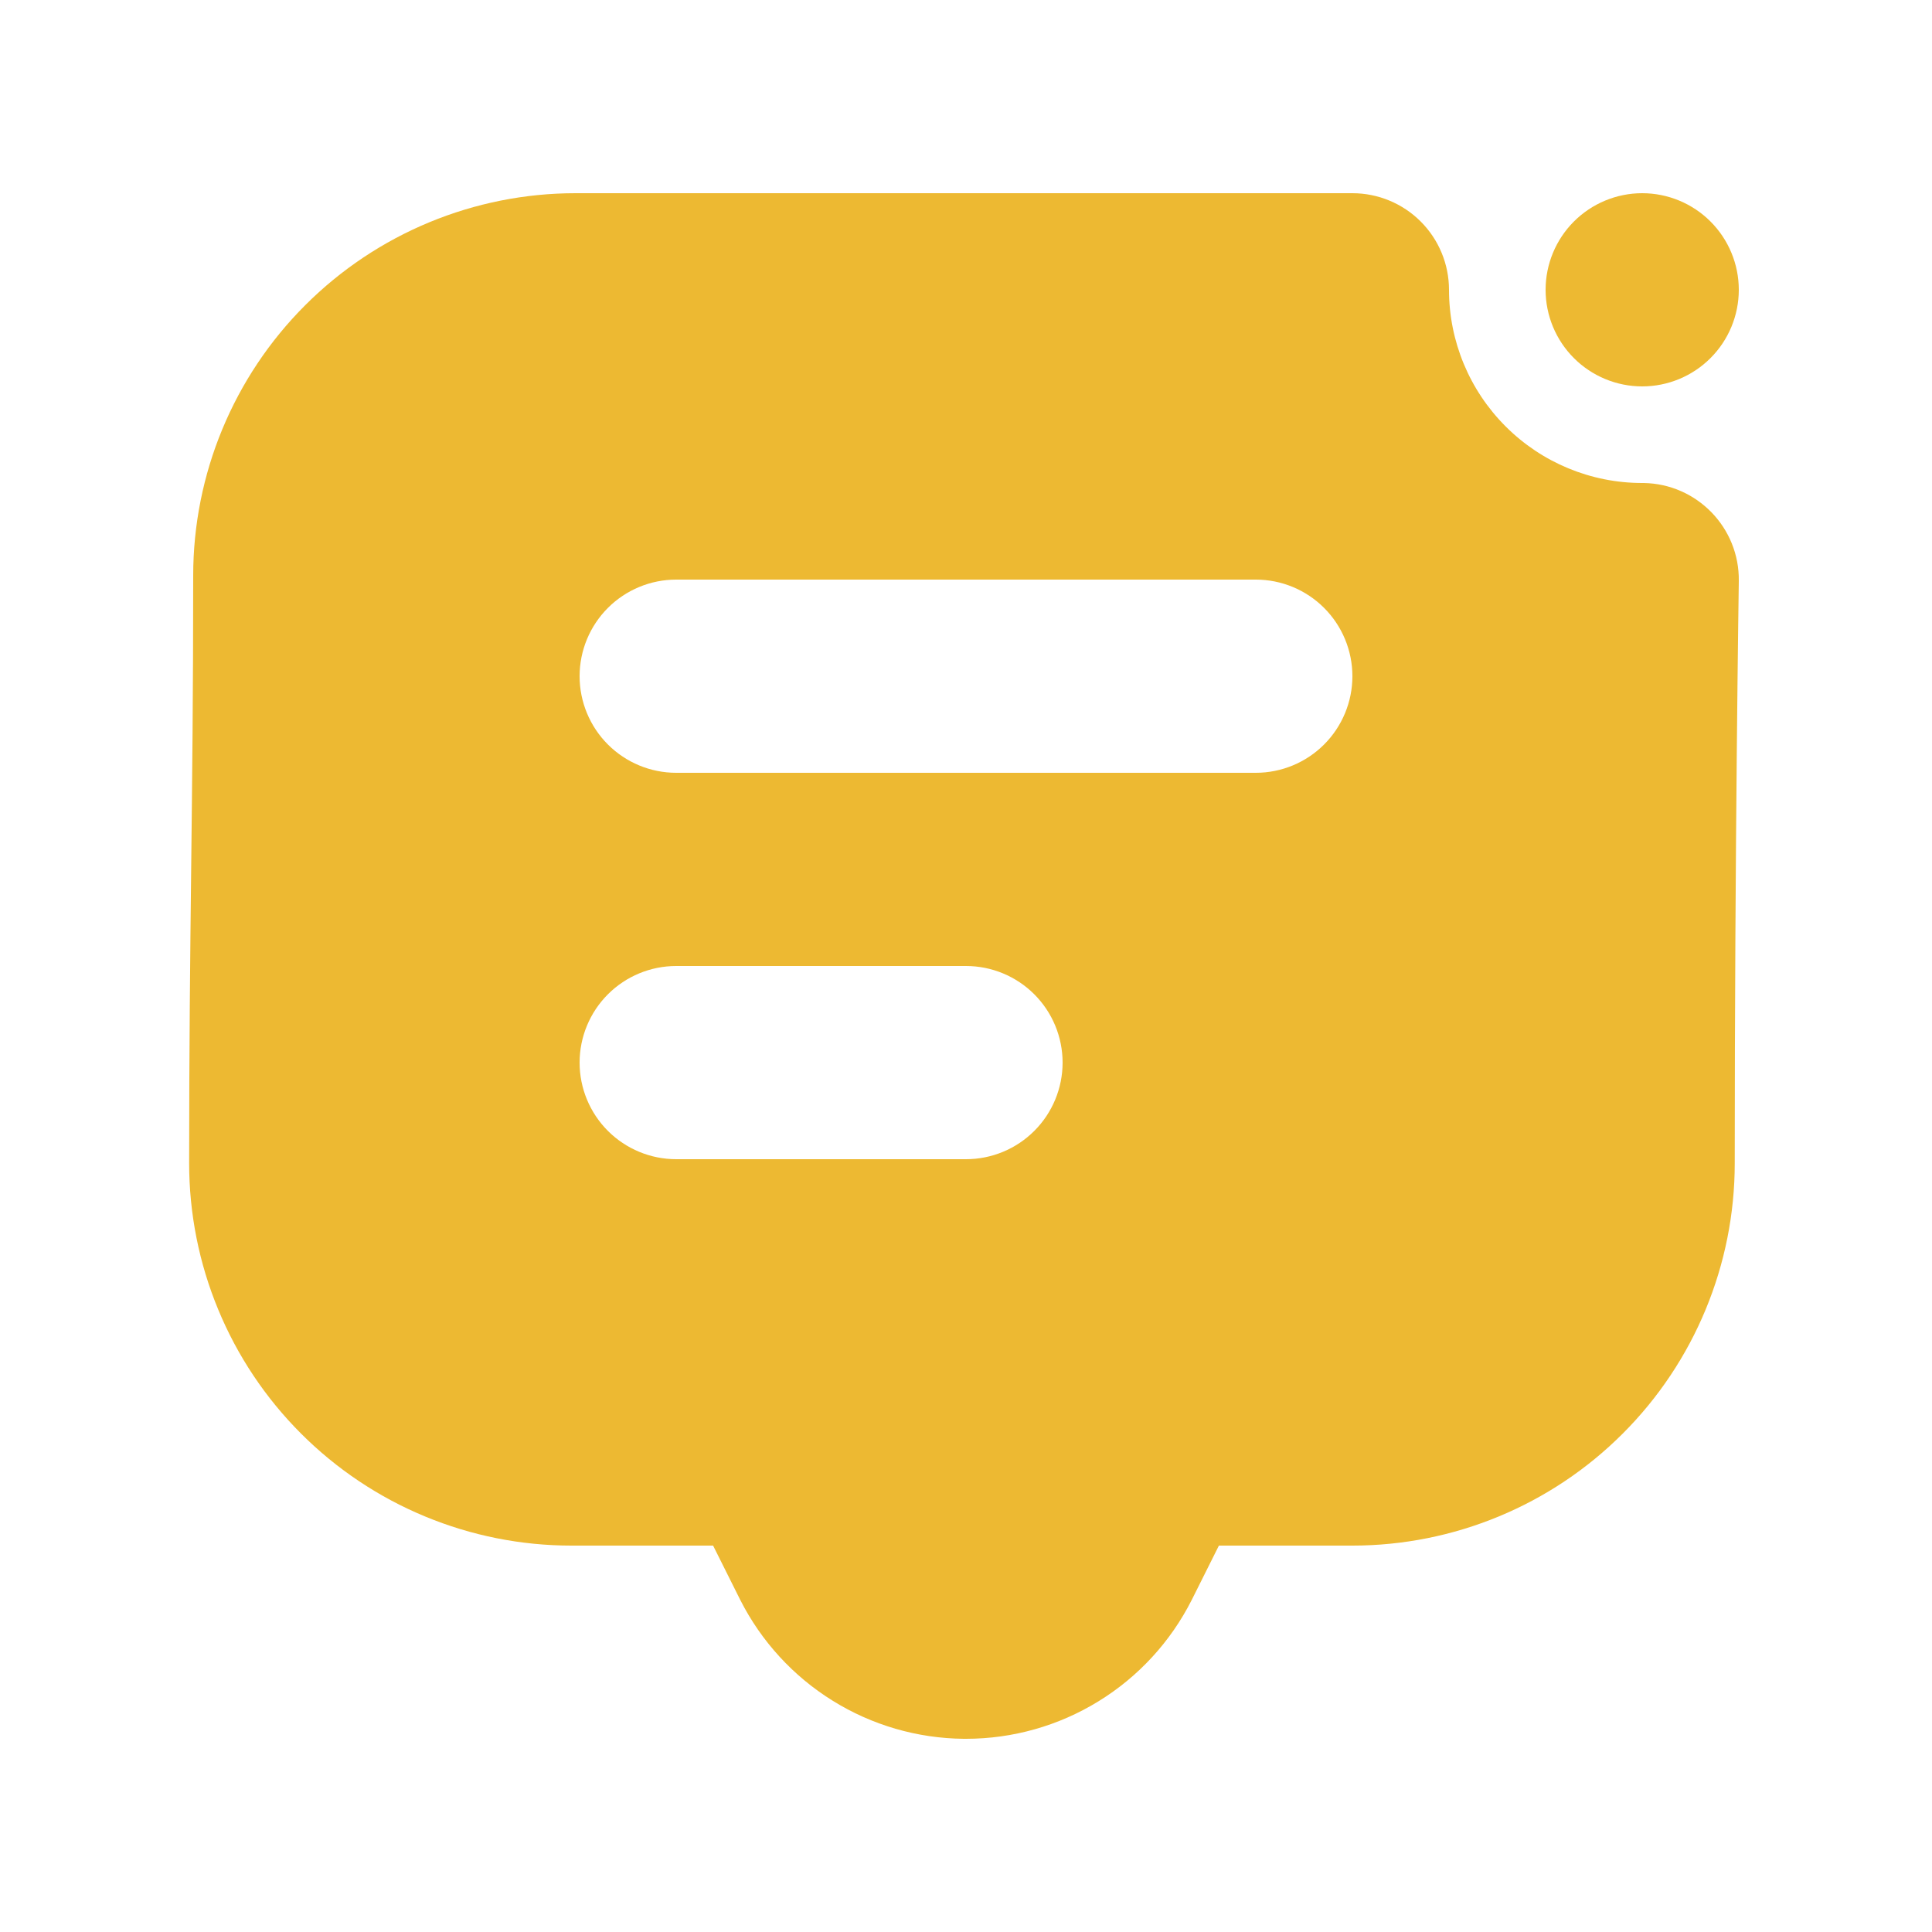
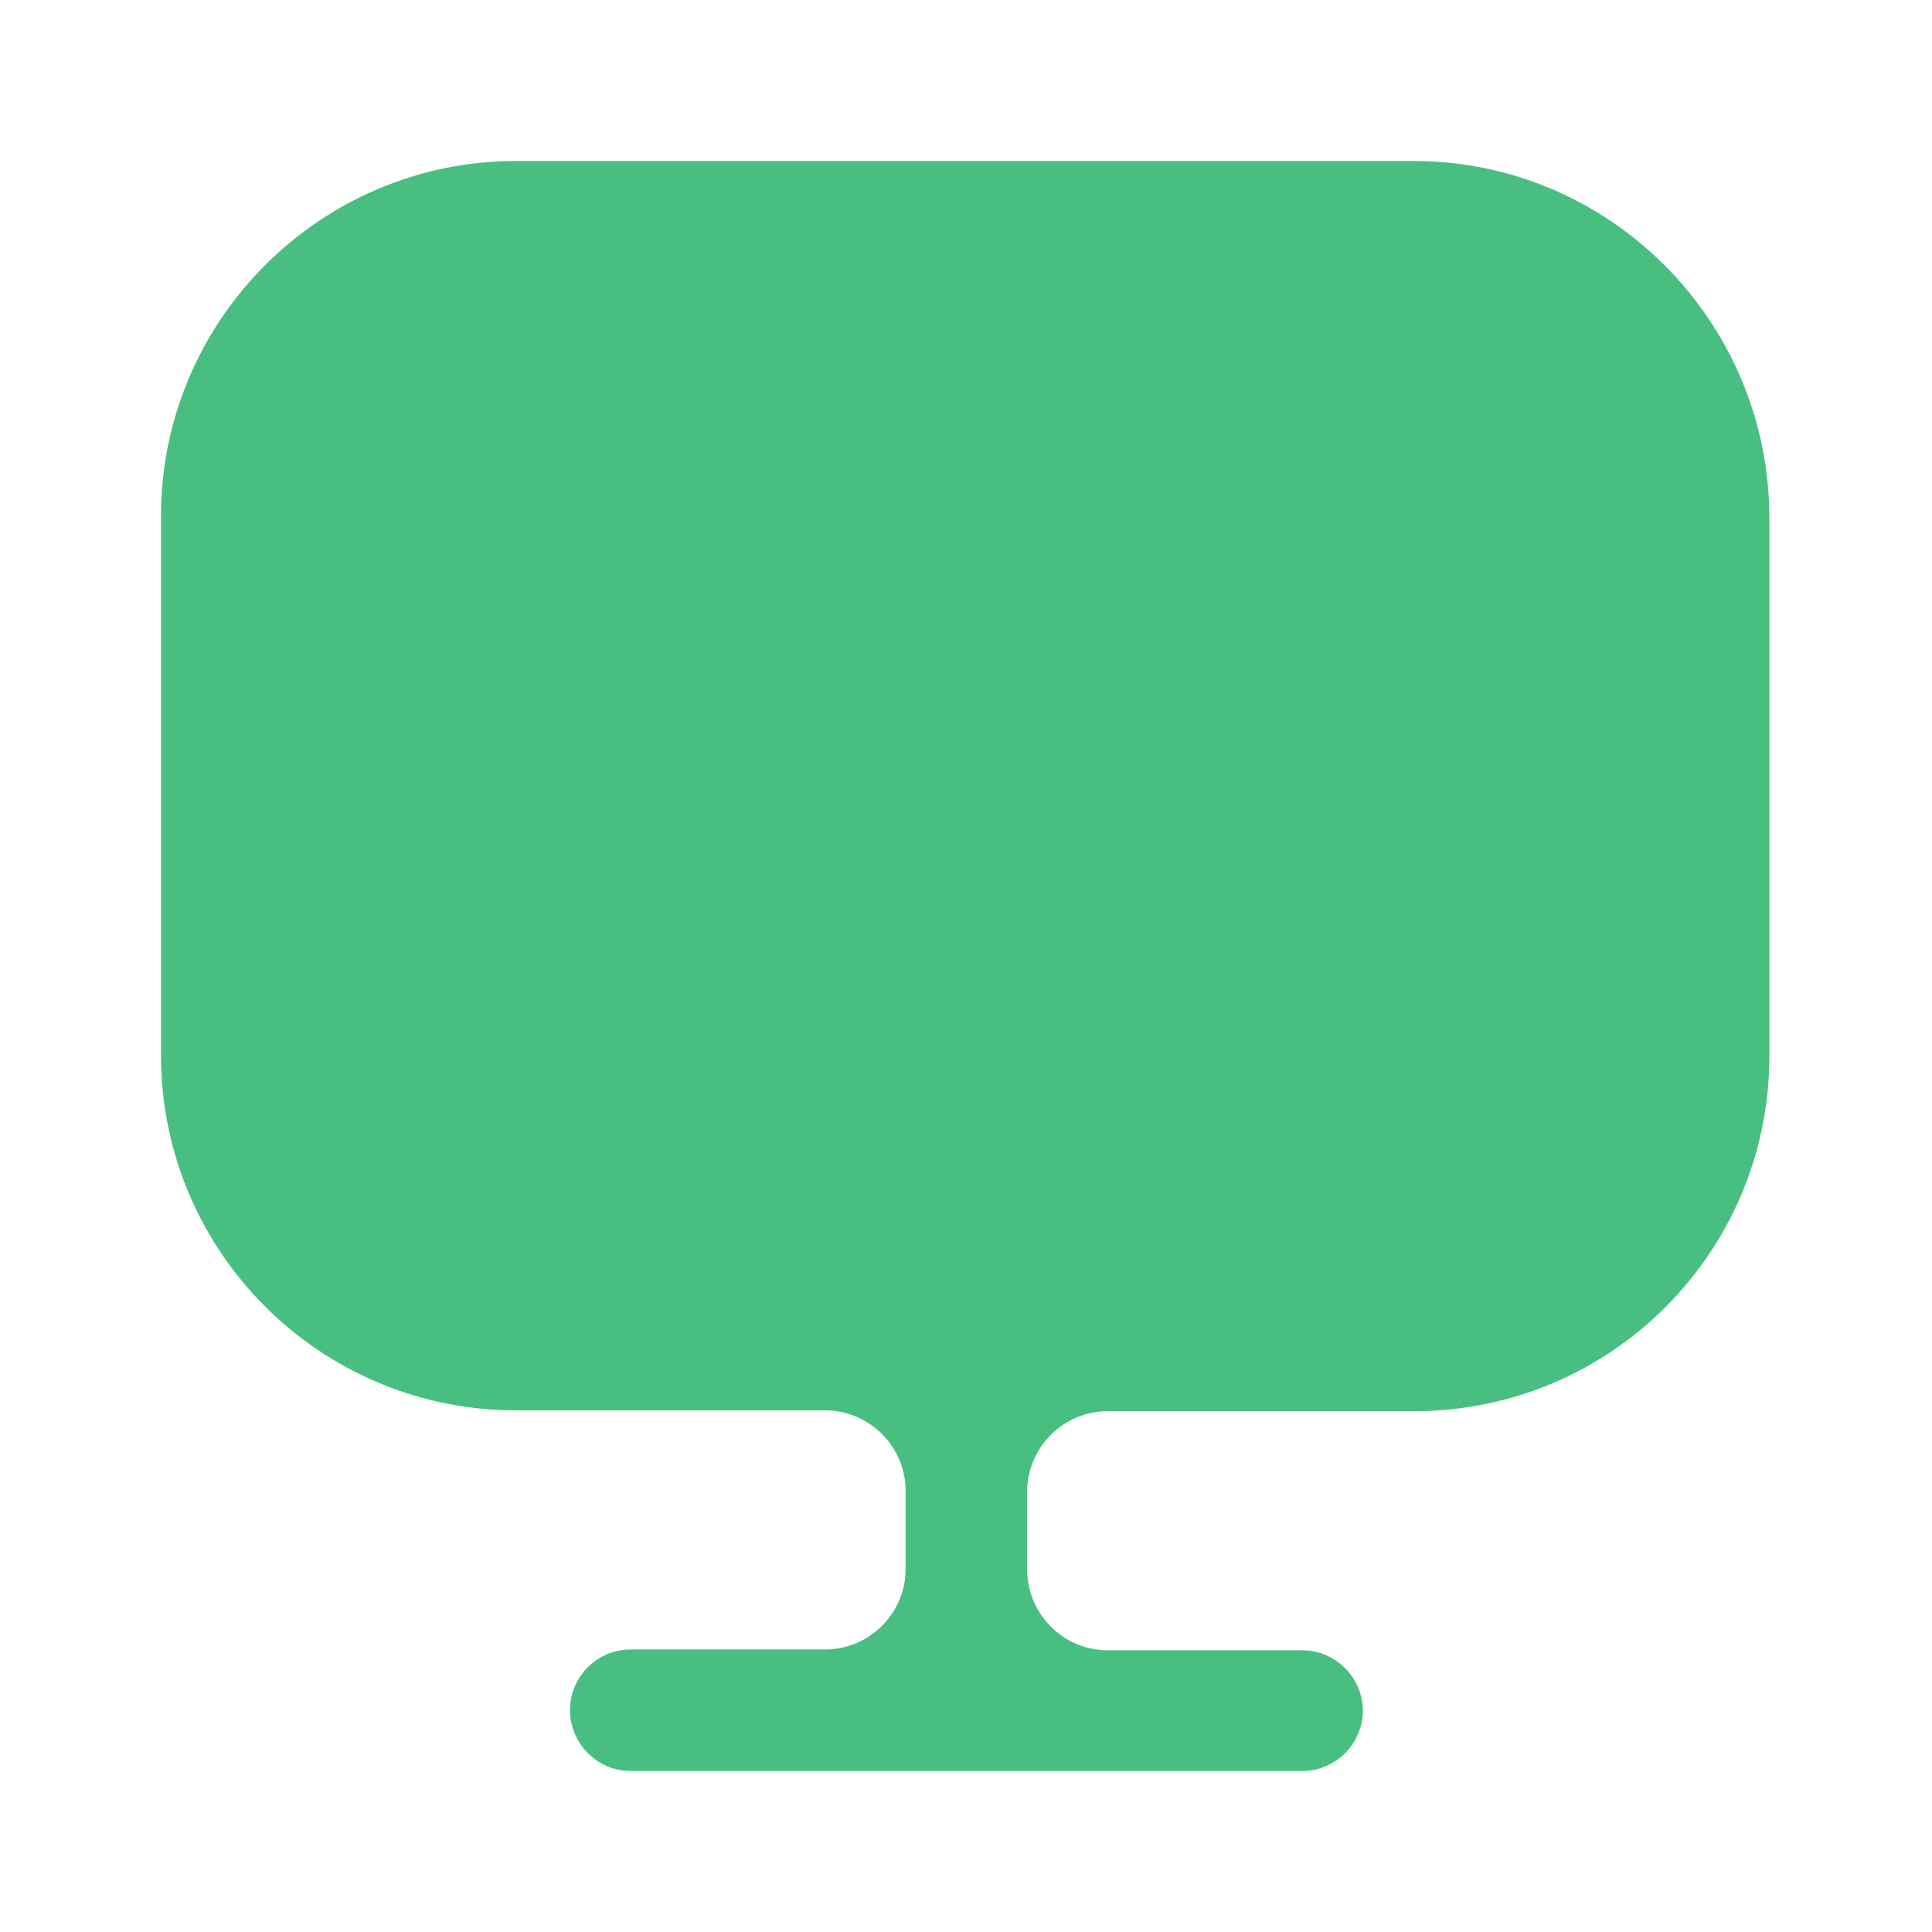
<svg xmlns="http://www.w3.org/2000/svg" width="40" height="40" viewBox="0 0 40 40" fill="none">
-   <path fill-rule="evenodd" clip-rule="evenodd" d="M19.954 36C18.993 35.991 18.053 35.718 17.237 35.21C16.421 34.703 15.76 33.981 15.326 33.124L14.764 32H11.83C10.79 32 9.761 31.795 8.801 31.397C7.841 31 6.968 30.416 6.233 29.681C5.498 28.946 4.915 28.074 4.518 27.113C4.12 26.153 3.916 25.123 3.916 24.084C3.916 19.326 4 16.674 4 11.916C4 9.817 4.834 7.803 6.319 6.319C7.803 4.834 9.817 4 11.916 4H28C28.53 4 29.039 4.211 29.414 4.586C29.789 4.961 30 5.47 30 6C30 7.061 30.421 8.078 31.172 8.828C31.922 9.579 32.939 10 34 10H34.03C35.134 10.018 36.016 10.926 36 12.03C36 12.03 35.916 17.586 35.916 24.084C35.916 26.183 35.082 28.197 33.597 29.681C32.113 31.166 30.099 32 28 32H25.236L24.674 33.124C24.237 33.989 23.569 34.716 22.744 35.223C21.919 35.731 20.969 36 20 36H19.954ZM14 24H20C20.53 24 21.039 23.789 21.414 23.414C21.789 23.039 22 22.53 22 22C22 21.47 21.789 20.961 21.414 20.586C21.039 20.211 20.53 20 20 20H14C13.47 20 12.961 20.211 12.586 20.586C12.211 20.961 12 21.47 12 22C12 22.53 12.211 23.039 12.586 23.414C12.961 23.789 13.47 24 14 24ZM14 16H26C26.53 16 27.039 15.789 27.414 15.414C27.789 15.039 28 14.53 28 14C28 13.47 27.789 12.961 27.414 12.586C27.039 12.211 26.53 12 26 12H14C13.47 12 12.961 12.211 12.586 12.586C12.211 12.961 12 13.47 12 14C12 14.53 12.211 15.039 12.586 15.414C12.961 15.789 13.47 16 14 16ZM36 6C36 6.53 35.789 7.039 35.414 7.414C35.039 7.789 34.53 8 34 8C33.47 8 32.961 7.789 32.586 7.414C32.211 7.039 32 6.53 32 6C32 5.47 32.211 4.961 32.586 4.586C32.961 4.211 33.47 4 34 4C34.53 4 35.039 4.211 35.414 4.586C35.789 4.961 36 5.47 36 6Z" fill="#EDB932" />
+   <path d="M10.683 3.833H29.267C33.039 3.833 36.117 6.908 36.133 10.701C36.133 10.701 36.133 10.702 36.133 10.702L36.133 21.533V21.867C36.133 25.641 33.073 28.717 29.283 28.717H22.933C21.741 28.717 20.767 29.69 20.767 30.883V32.5C20.767 33.693 21.741 34.667 22.933 34.667H26.967C27.374 34.667 27.717 35.009 27.717 35.417C27.717 35.824 27.374 36.167 26.967 36.167H13.05C12.639 36.167 12.3 35.82 12.3 35.4C12.3 34.993 12.643 34.65 13.05 34.65H17.083C18.276 34.65 19.25 33.676 19.25 32.483V30.867C19.25 29.674 18.276 28.7 17.083 28.7H10.683C6.909 28.7 3.833 25.64 3.833 21.85V21.517V10.683C3.833 6.909 6.909 3.833 10.683 3.833Z" fill="#48BF80" stroke="#48BF80" />
</svg>
